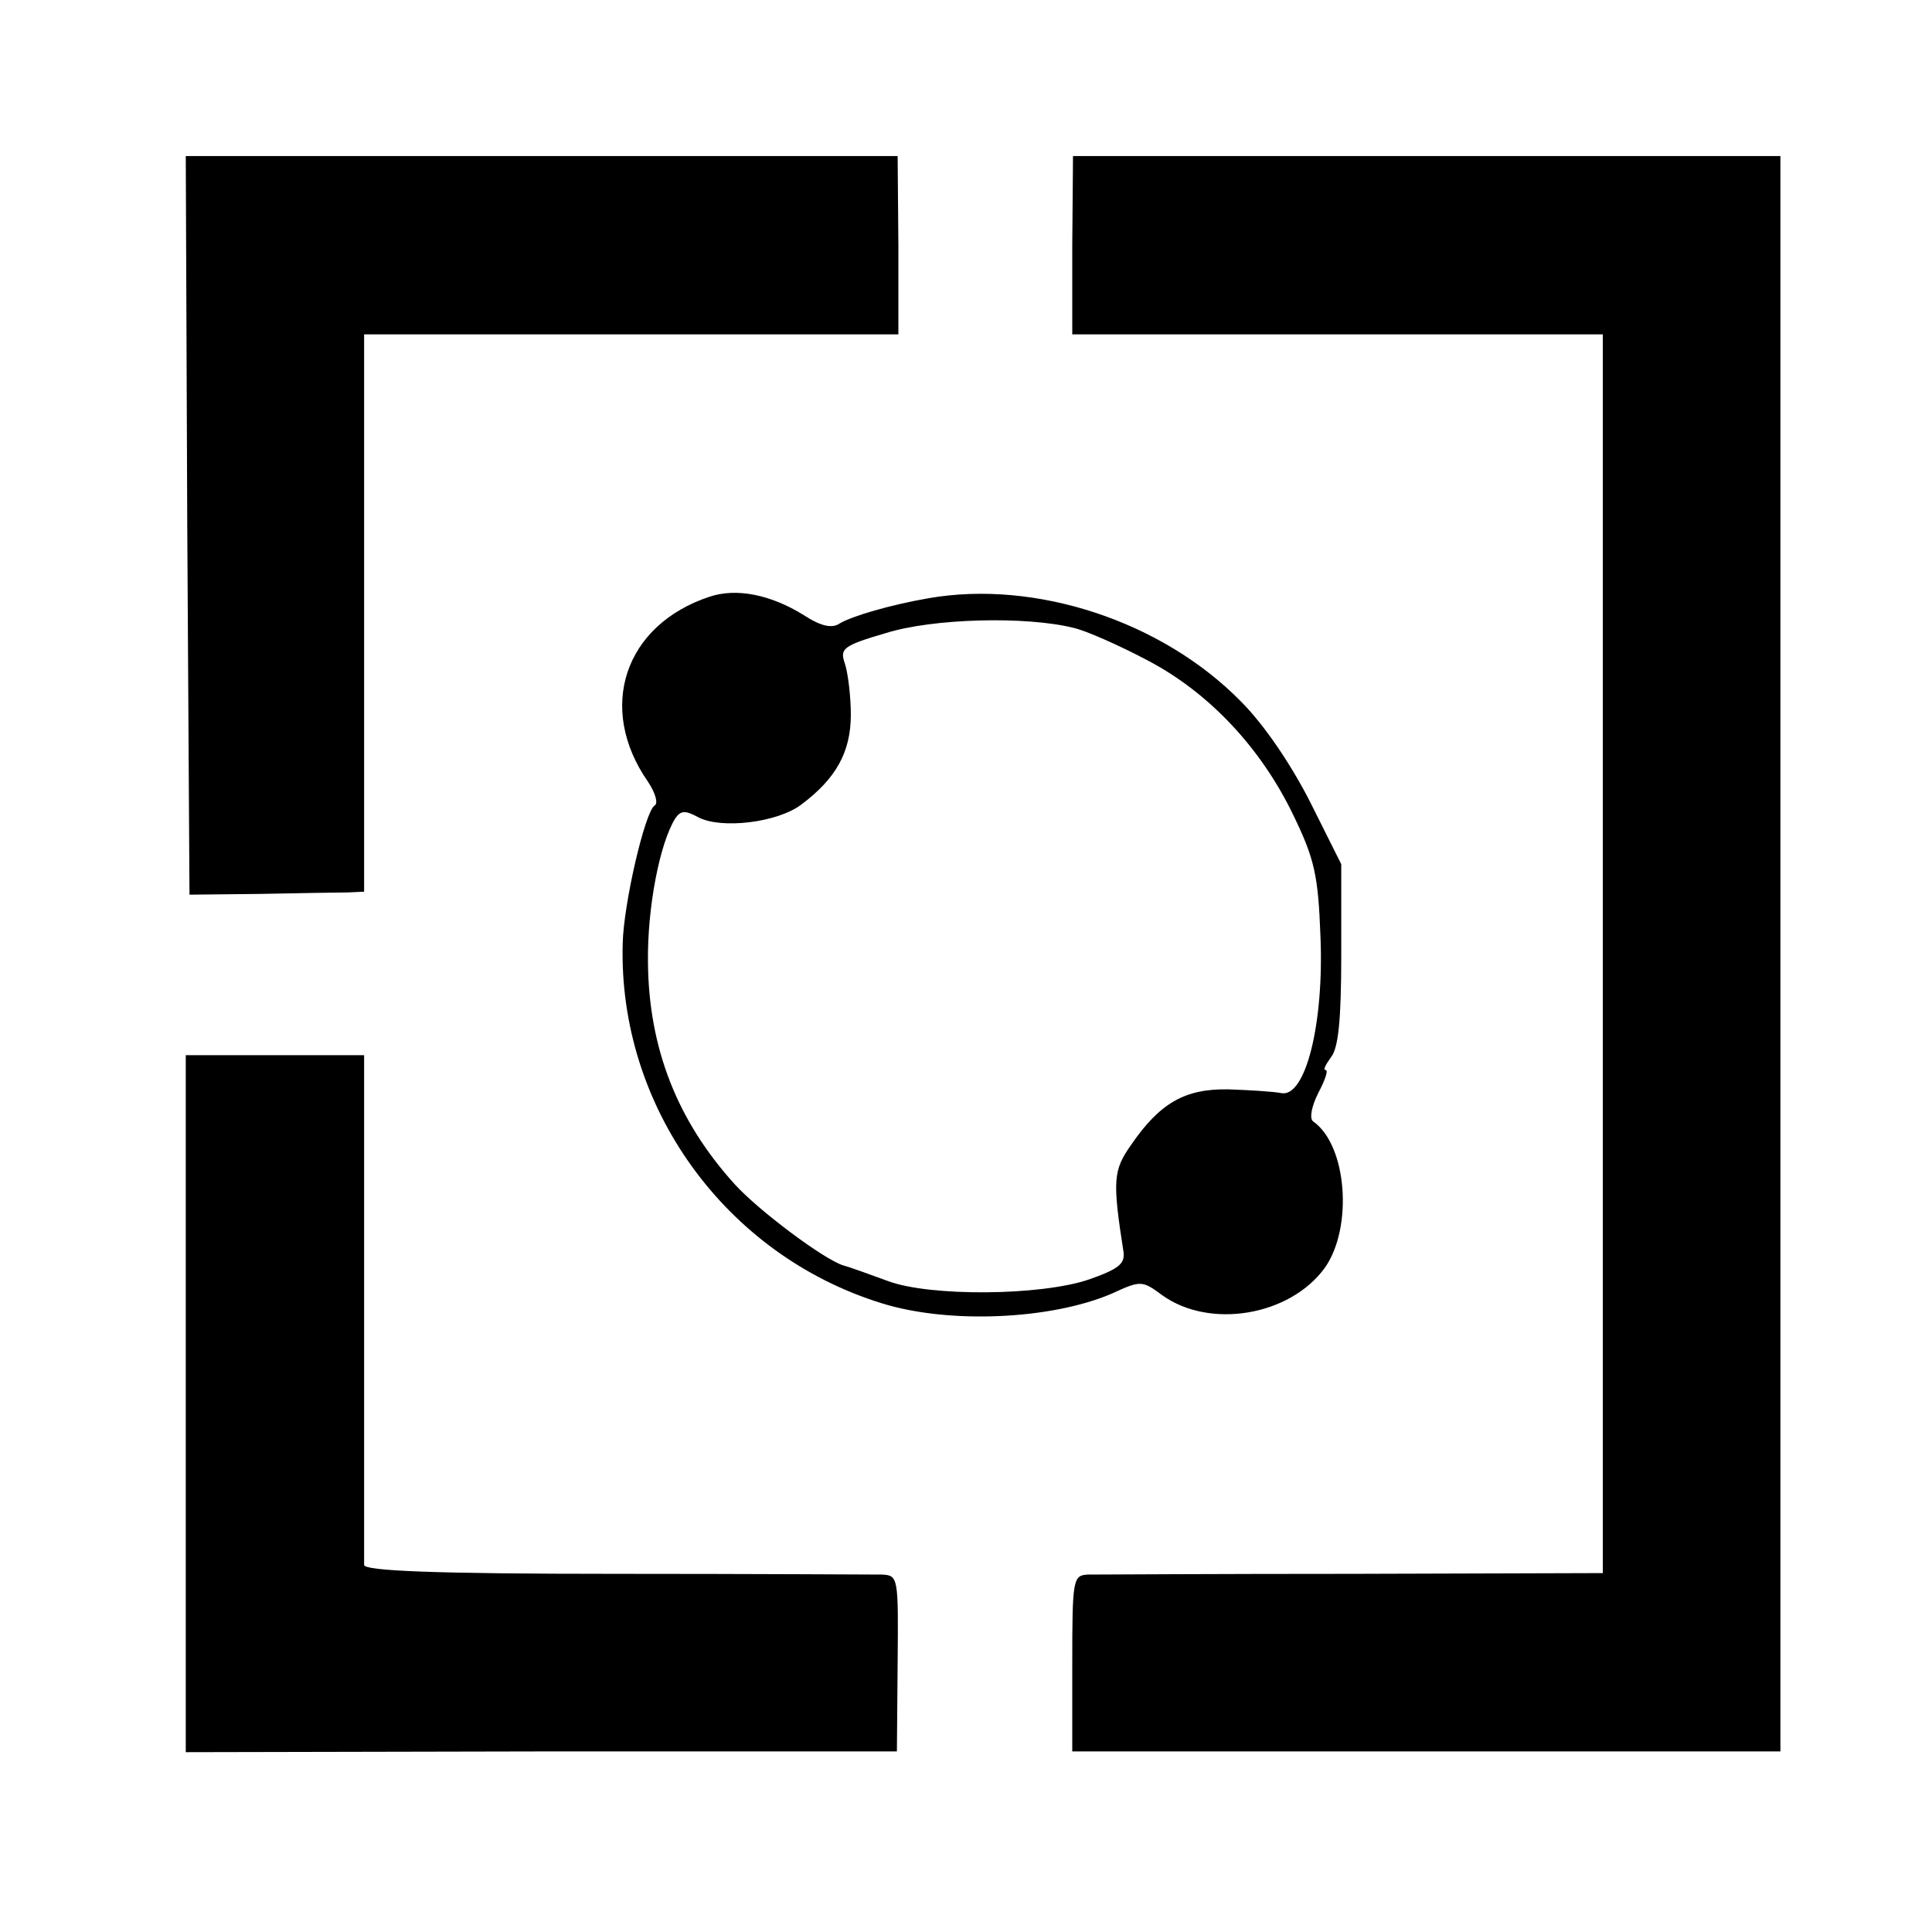
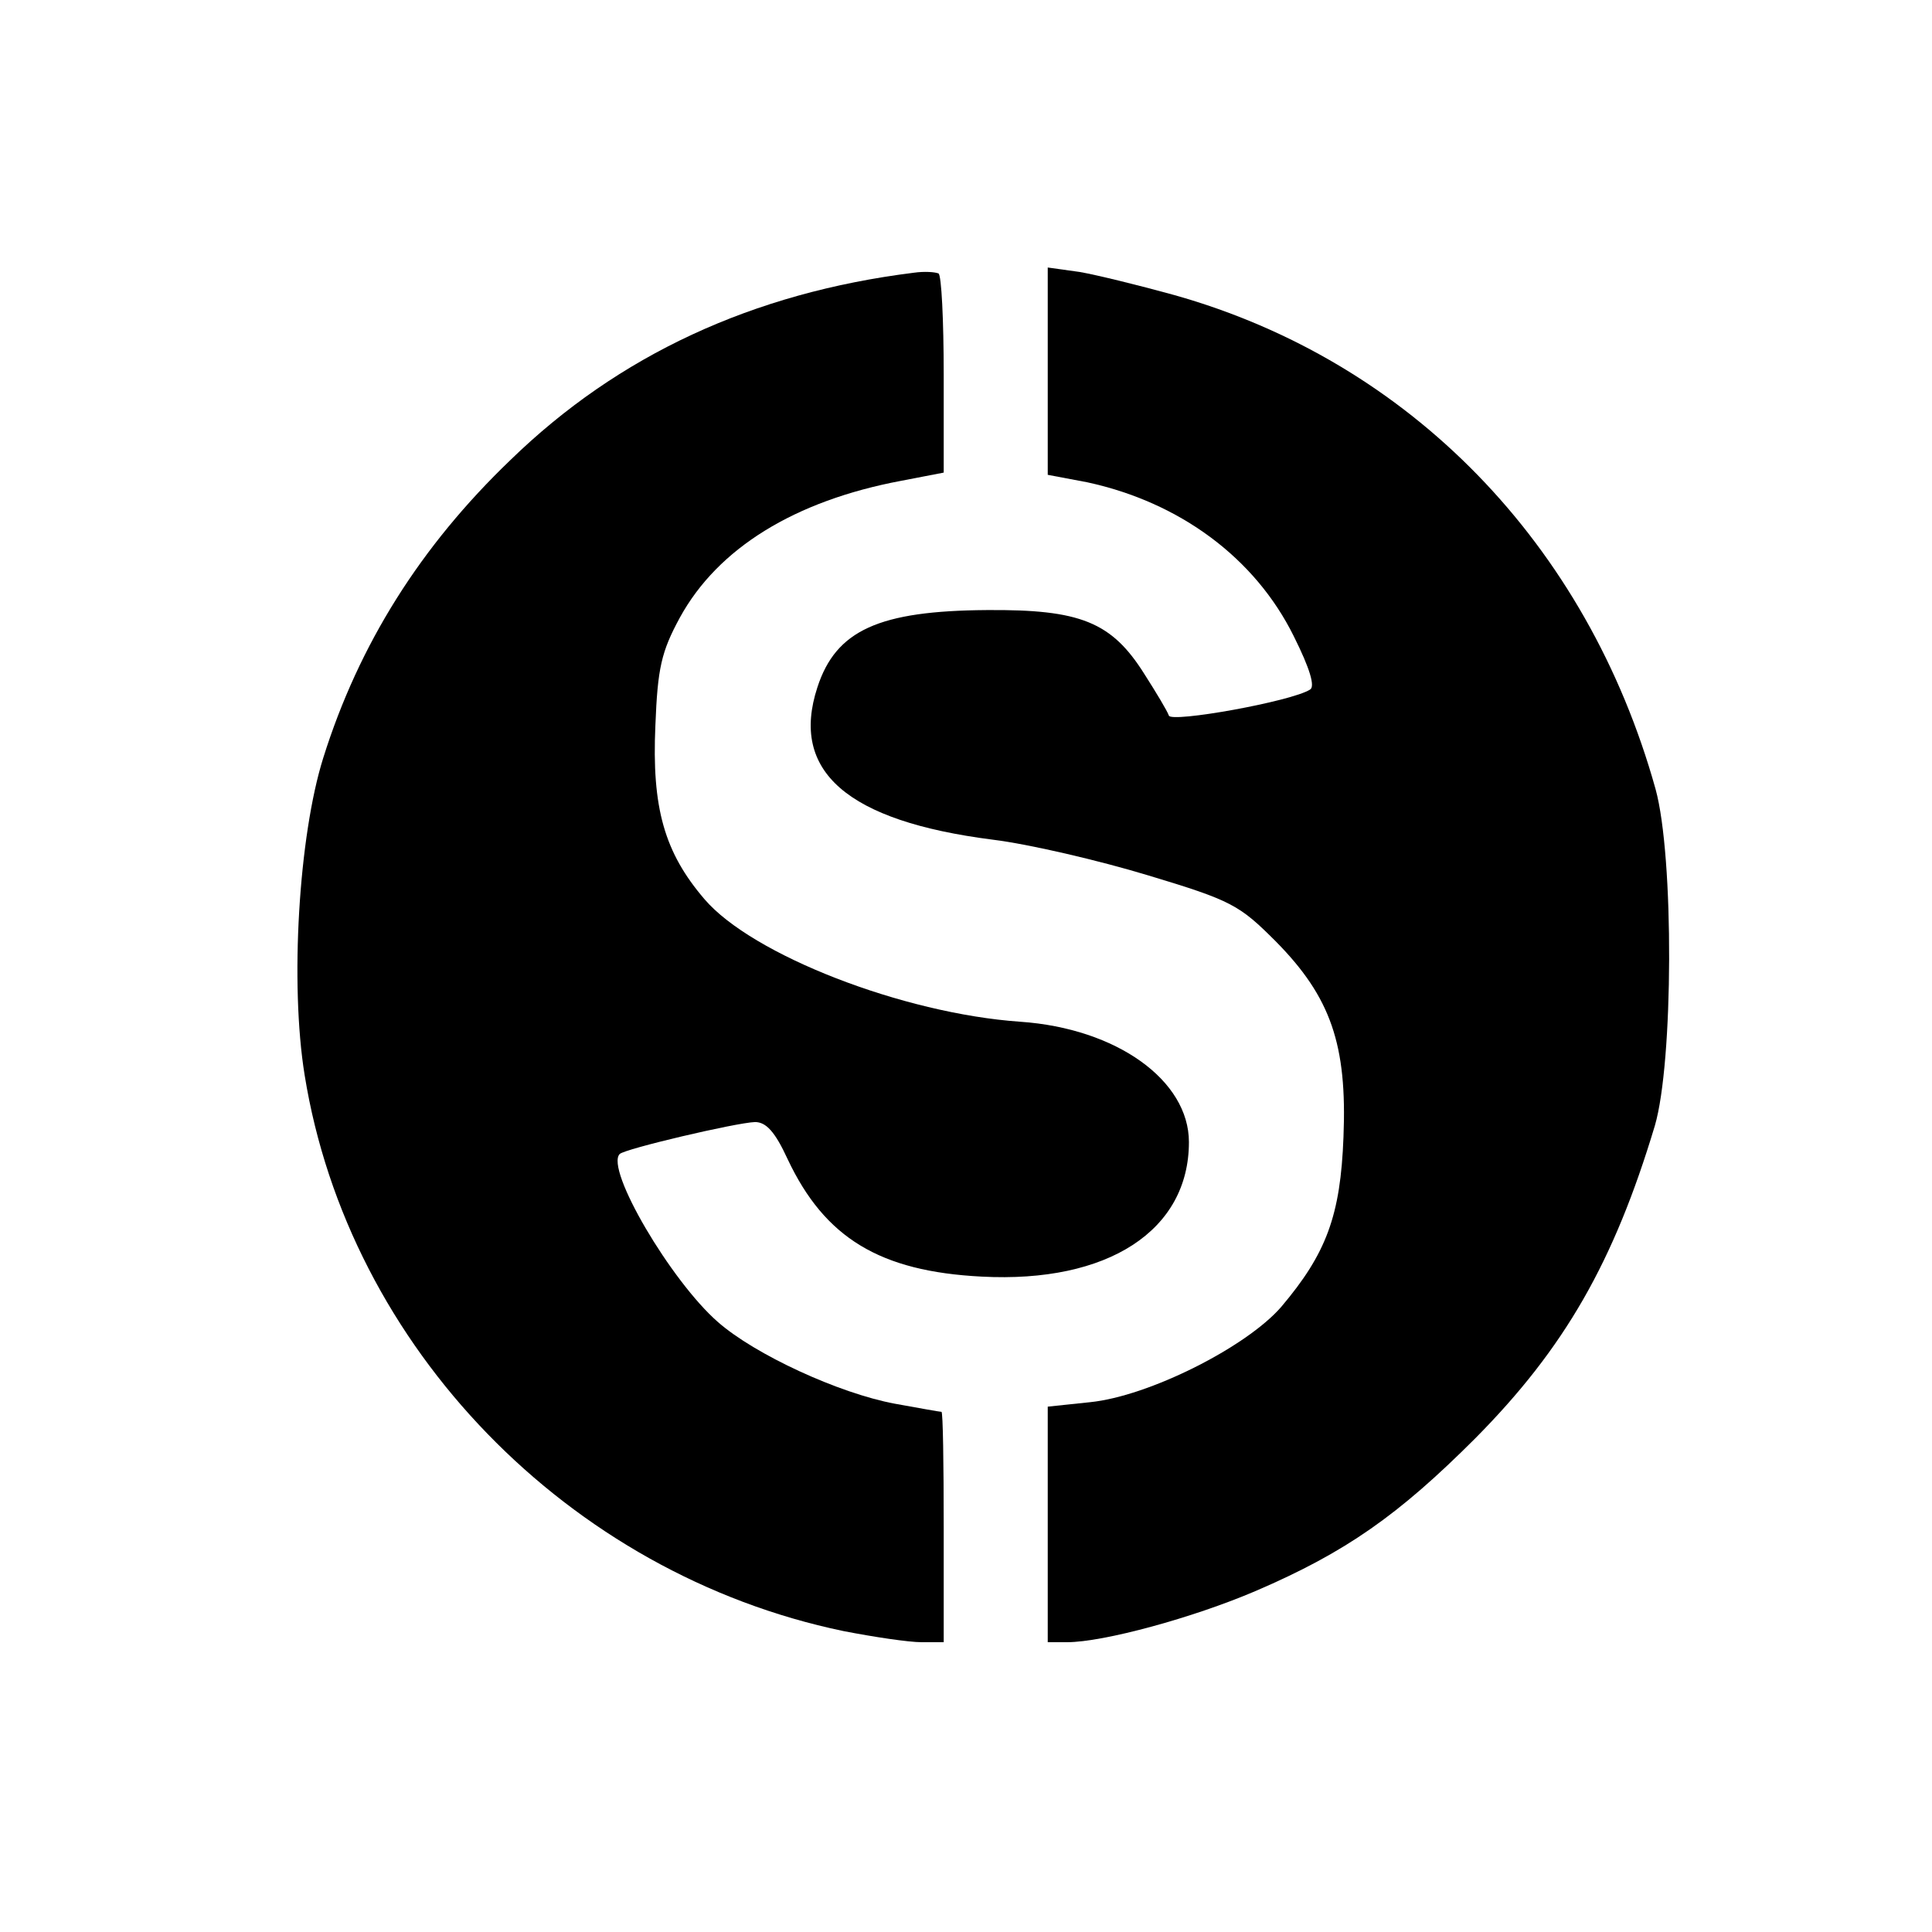
<svg xmlns="http://www.w3.org/2000/svg" version="1" width="346.667" height="346.667" viewBox="0 0 260 260">
-   <path d="M25.2 70.7l.3 49.7 9.5-.1c5.2-.1 10.5-.2 11.8-.2l2.2-.1V84.7 45h71.9V33l-.1-12H25l.2 49.7zM144.3 33v12h71.4v166.7l-33.6.1c-18.5 0-34.5.1-35.7.1-2 .1-2.1.6-2.1 12v11.8H239.6V21h-95.2l-.1 12z" />
-   <path d="M95.5 80.3c-11.5 3.8-15.2 15-8.3 24.9 1 1.5 1.4 2.9.9 3.2-1.3.8-4.2 13.3-4.3 18.6-.6 21.9 13.8 41.9 34.9 48.4 9 2.8 22.7 2.2 30.9-1.3 3.9-1.8 4.1-1.8 6.8.2 6.4 4.6 17.2 2.8 21.9-3.7 3.8-5.4 3-16.5-1.6-19.7-.5-.4-.2-2 .7-3.8.9-1.7 1.4-3.1 1-3.1-.4 0 0-.7.7-1.7 1-1.2 1.4-4.9 1.4-13.8v-12.2l-4.2-8.4c-2.6-5.1-6.2-10.4-9.3-13.5-10.6-10.8-27.6-16.4-42-13.9-5.2.9-10.3 2.4-12 3.4-1 .7-2.5.4-4.8-1.1-4.5-2.8-9.1-3.7-12.7-2.5zm49 4.2c1.7.4 6 2.3 9.8 4.3 8.3 4.3 15.4 11.8 19.8 21 2.8 5.8 3.3 8 3.6 16.2.5 11.7-2 21.8-5.3 21.1-1-.2-4.2-.4-7.1-.5-5.8-.1-9.2 1.8-13.1 7.5-2.4 3.4-2.5 4.8-1 14.4.2 1.6-.7 2.3-4.7 3.7-6.5 2.2-21.4 2.3-27 .2-2.2-.8-4.9-1.8-6-2.1-2.6-.8-11.3-7.3-14.6-10.9-7.8-8.6-11.6-18.4-11.7-29.9-.1-7.4 1.6-16.1 3.7-19.4.7-1 1.3-1.1 3.1-.1 3.1 1.6 10.6.7 13.8-1.7 4.7-3.5 6.7-7.1 6.7-12.1 0-2.6-.4-5.7-.8-6.9-.7-2-.3-2.4 5.5-4.1 6.4-2 18.9-2.3 25.3-.7zM25 188.9v46.9l47.9-.1h47.8l.1-11.9c.1-11.5.1-11.8-2.1-11.9-1.2 0-17.4-.1-35.9-.1-24.4 0-33.8-.4-33.8-1.2V142H25v46.9z" />
+   <path d="M123 36.7c-21.7 2.7-39.8 11.1-54.3 25.2C56.6 73.5 48.3 86.7 43.5 102c-3.3 10.5-4.5 30.4-2.5 42.7 5.9 36.6 35.5 67.1 72.5 74.8 4.1.8 8.8 1.5 10.5 1.5h3v-15.5c0-8.5-.1-15.5-.3-15.5-.2 0-3-.5-6.3-1.1-7.5-1.4-18.8-6.6-23.8-11-6.3-5.5-15.2-20.6-13.2-22.6.7-.7 15.6-4.2 18.2-4.3 1.5 0 2.7 1.3 4.4 5 5 10.6 12.4 15.1 26.1 15.8 17 .9 27.9-6.2 27.9-18.1 0-8.3-9.7-15.3-22.7-16.2-15.8-1.1-36.1-9-42.5-16.5-5.4-6.3-7.1-12.3-6.6-23.4.3-7.7.8-9.9 3.3-14.5 5.1-9.3 15.4-15.7 29.8-18.4l5.7-1.1V50.4c0-7.3-.3-13.4-.7-13.6-.5-.2-1.9-.3-3.3-.1z" />
+   <path d="M141 49.9v14l5.3 1c12.5 2.7 22.6 10.2 27.8 20.7 2.2 4.4 2.9 6.8 2.2 7.2-2.5 1.6-18.7 4.5-19 3.5-.2-.6-1.7-3.1-3.3-5.6-4.4-7-8.6-8.7-21.2-8.6-14.5.1-20.3 2.7-22.8 10.4-3.7 11.3 4 18 23.6 20.5 4.9.6 14.3 2.8 20.9 4.8 11.3 3.4 12.3 4 17.2 8.9 7.4 7.5 9.6 13.9 9.1 26.3-.4 10.6-2.3 15.7-8.4 22.9-4.7 5.4-17.8 12-25.7 12.8l-5.7.6V221h2.6c4.9 0 17-3.3 25.4-6.9 12.1-5.2 19.2-10.2 29.5-20.5 12.1-12.2 18.7-23.8 24.2-42.1 2.5-8.5 2.6-36.2.1-45.3-9.2-33-33.1-57.6-64.8-66.5-4.7-1.3-10.4-2.7-12.7-3.1L141 36v13.9z" />
</svg>
